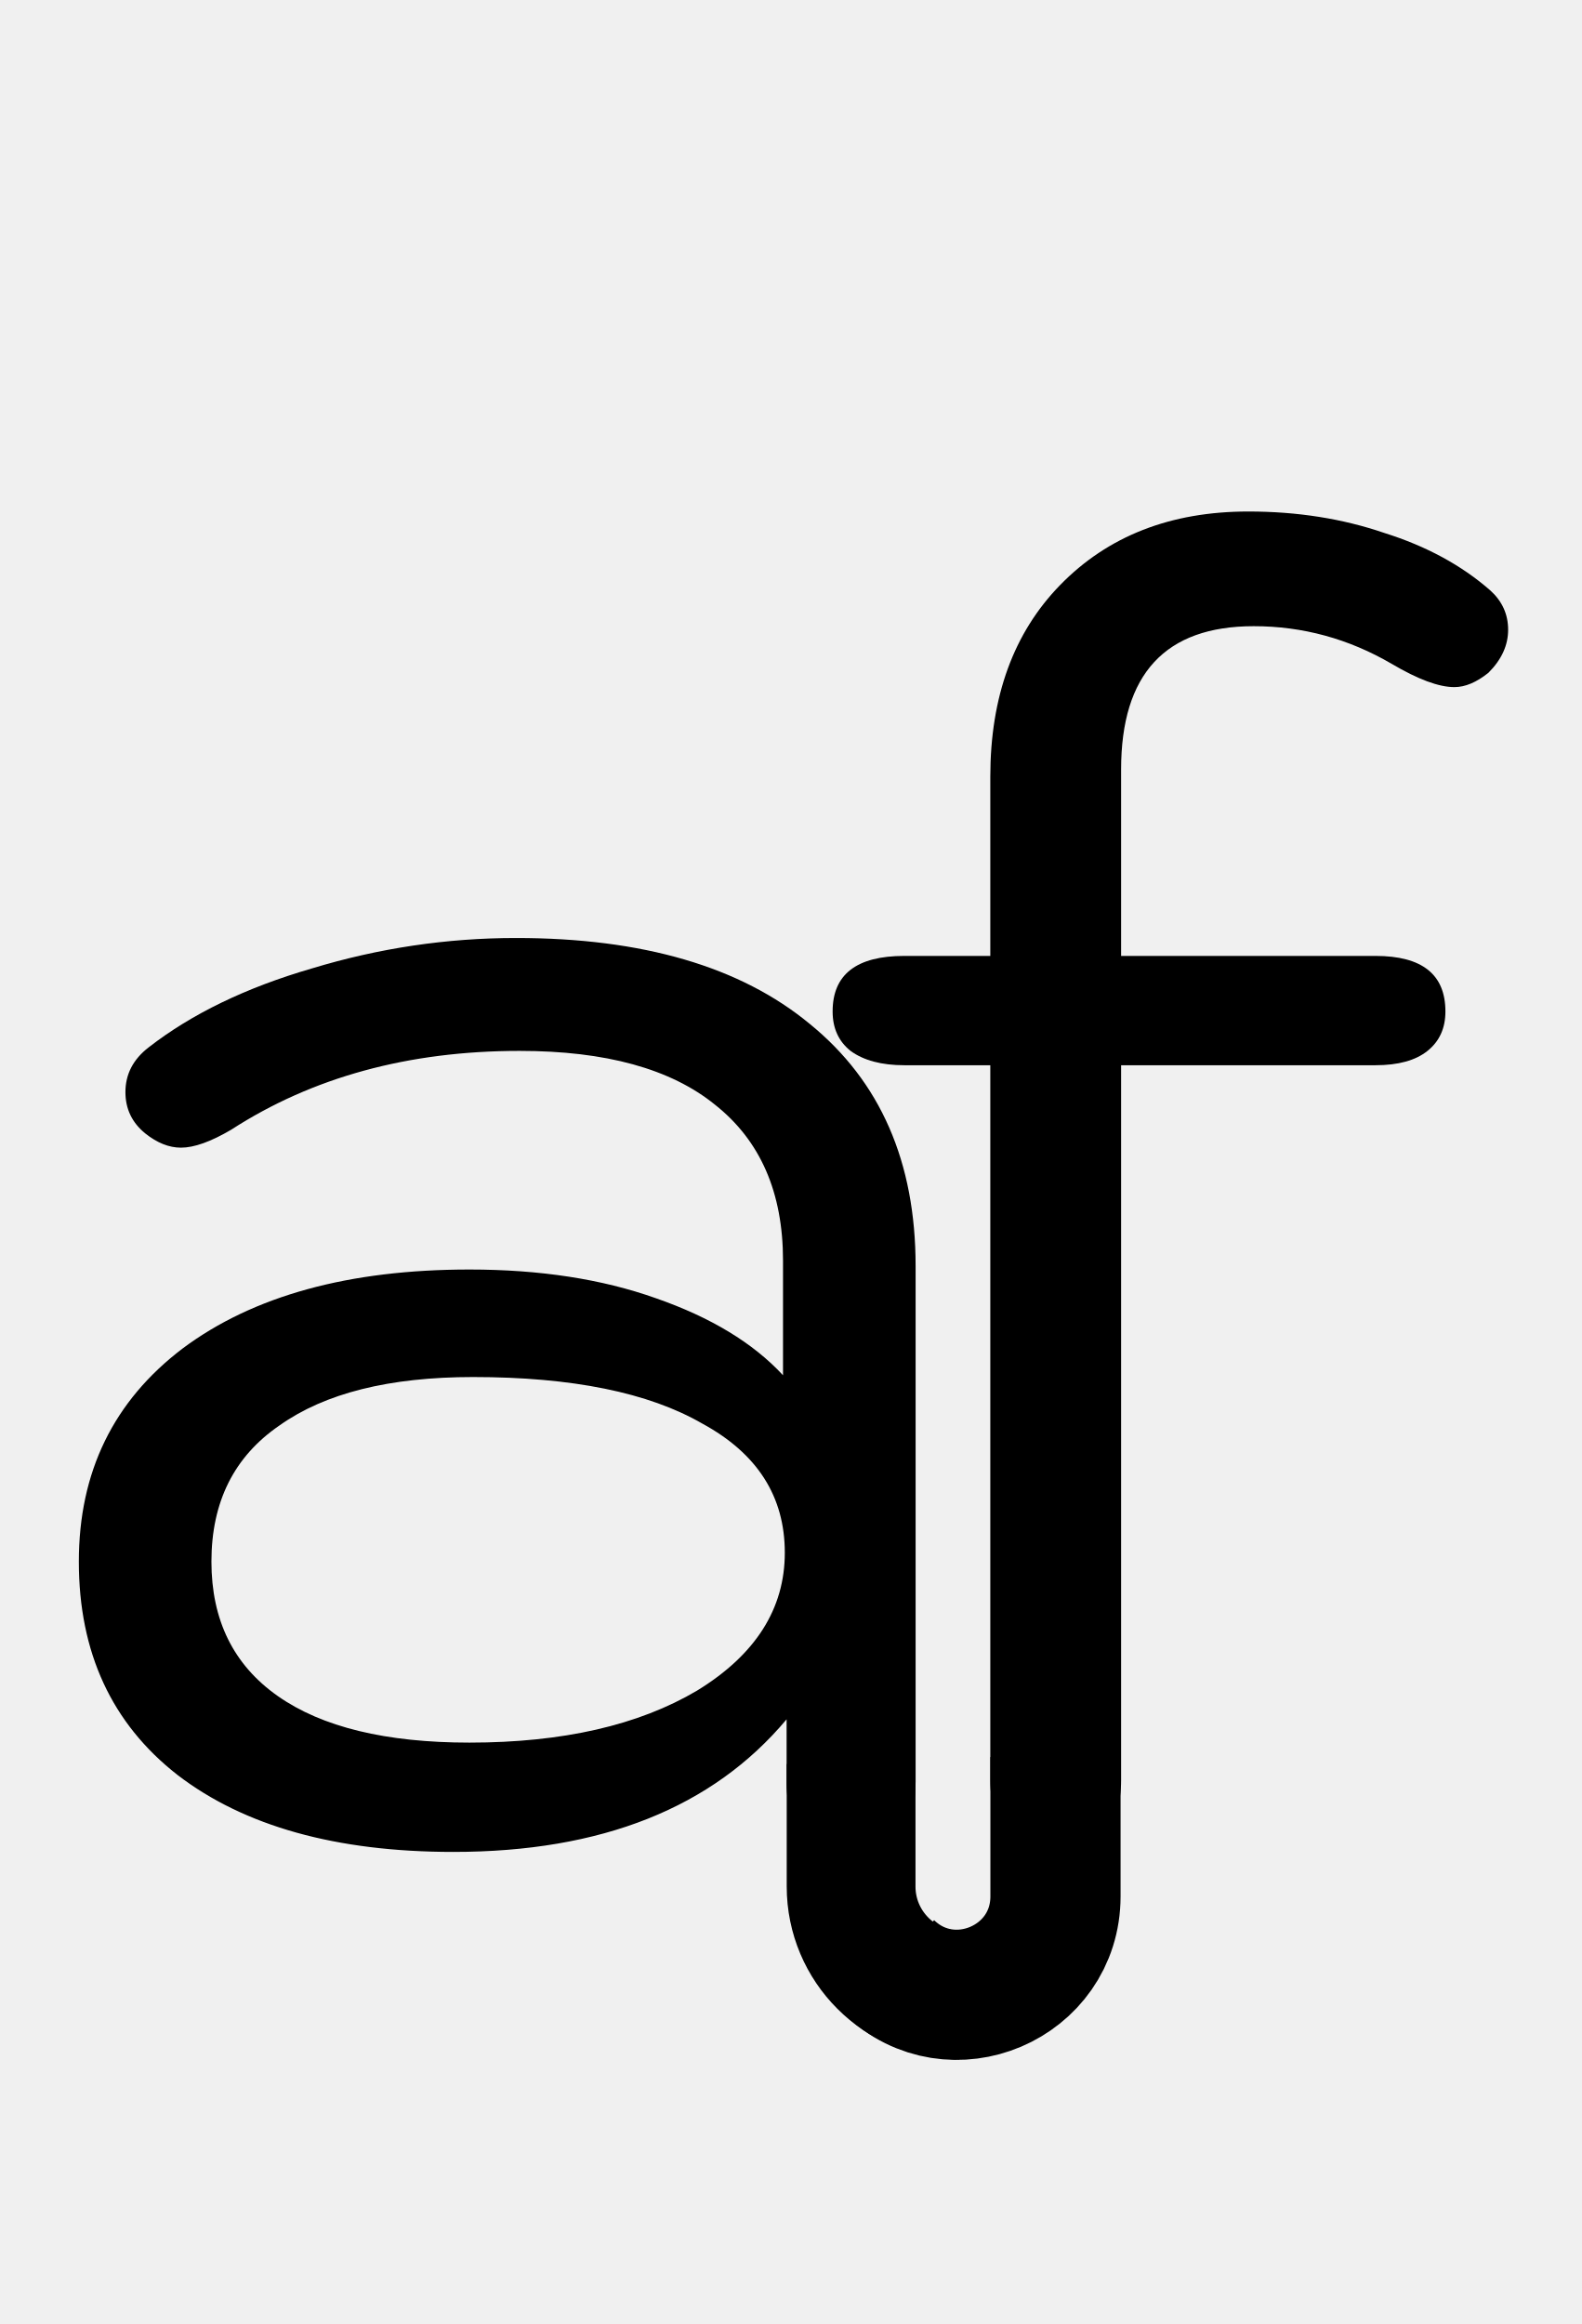
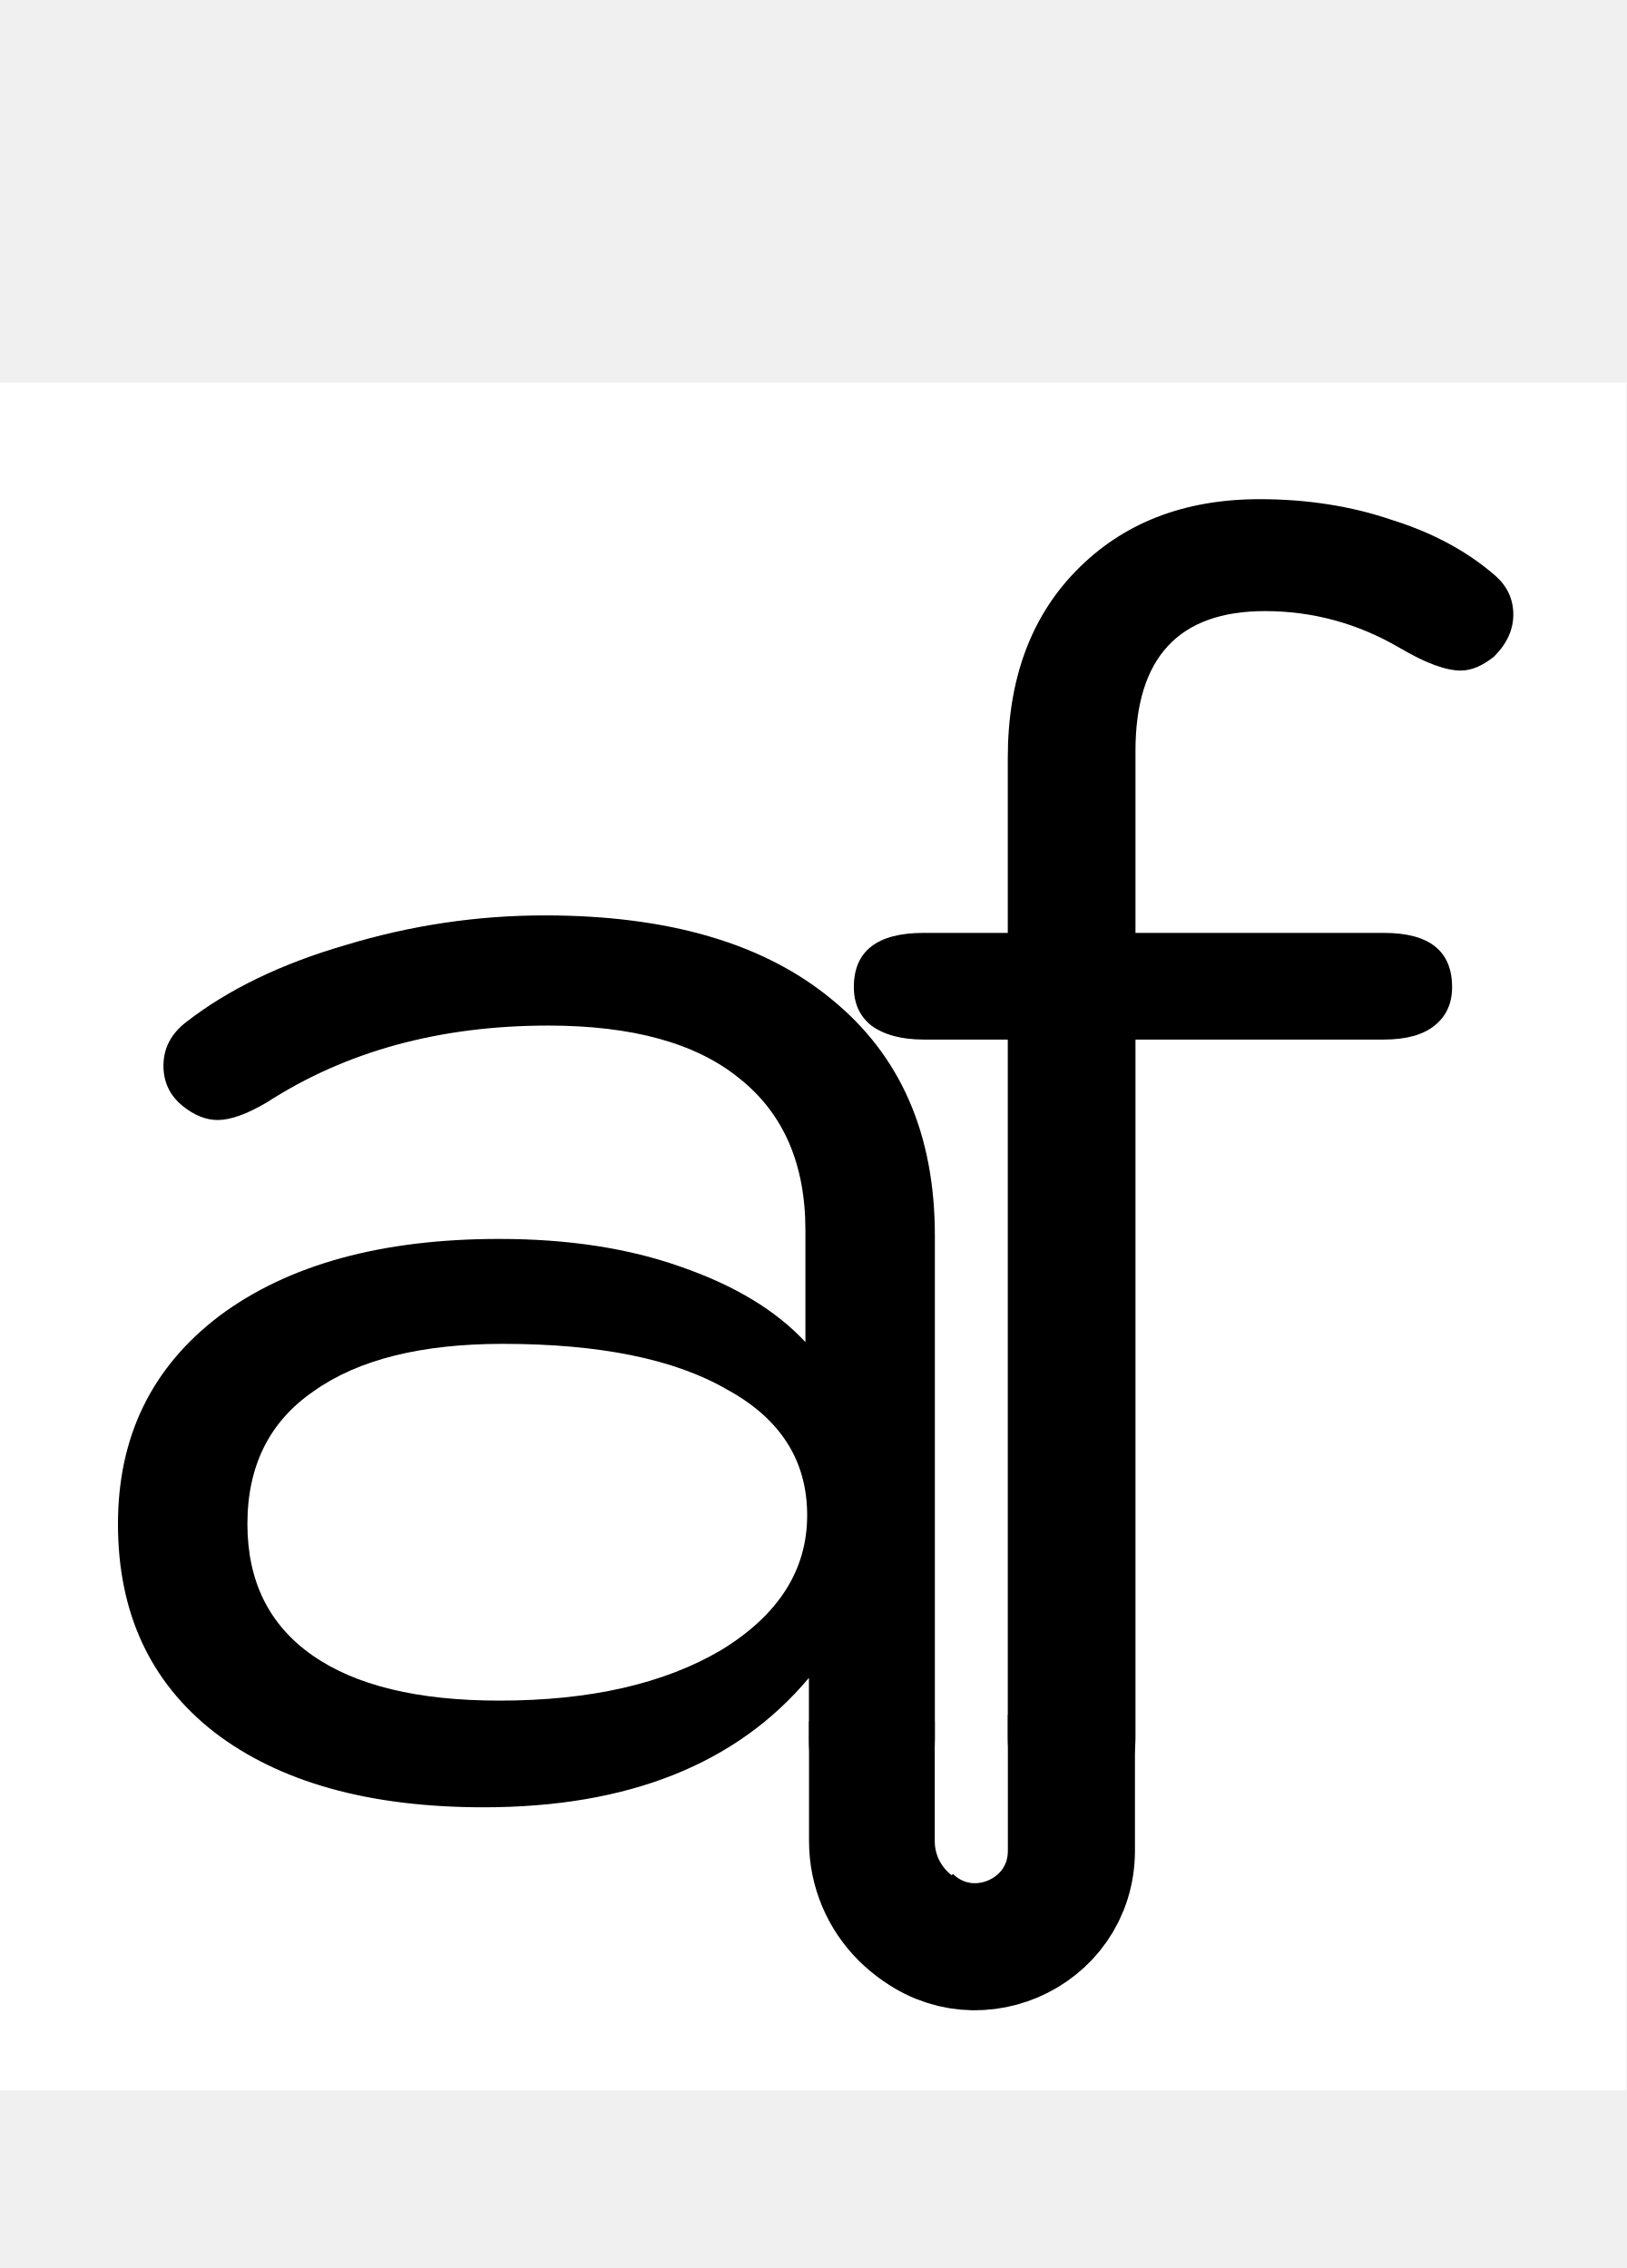
- <svg xmlns="http://www.w3.org/2000/svg" width="113" height="166" viewBox="0 0 113 166" fill="none">
-   <path d="M32.384 132.28C24.021 132.28 17.451 130.445 12.672 126.776C7.979 123.107 5.632 118.029 5.632 111.544C5.632 105.144 8.107 100.067 13.056 96.312C18.091 92.557 24.917 90.68 33.536 90.68C38.571 90.68 43.008 91.363 46.848 92.728C50.773 94.093 53.803 95.928 55.936 98.232V90.04C55.936 85.176 54.315 81.464 51.072 78.904C47.915 76.344 43.264 75.064 37.12 75.064C29.184 75.064 22.315 76.941 16.512 80.696C15.061 81.549 13.867 81.976 12.928 81.976C12.075 81.976 11.221 81.635 10.368 80.952C9.429 80.184 8.96 79.203 8.96 78.008C8.96 76.728 9.515 75.661 10.624 74.808C13.696 72.419 17.579 70.541 22.272 69.176C27.051 67.725 31.915 67 36.864 67C45.909 67 52.907 69.048 57.856 73.144C62.891 77.24 65.408 83 65.408 90.424V127.288C65.408 130.616 63.872 132.28 60.8 132.28C59.435 132.28 58.325 131.853 57.472 131C56.619 130.061 56.192 128.867 56.192 127.416V122.808C50.901 129.123 42.965 132.28 32.384 132.28ZM33.536 124.472C40.192 124.472 45.611 123.235 49.792 120.76C53.973 118.2 56.064 114.915 56.064 110.904C56.064 106.893 54.101 103.821 50.176 101.688C46.336 99.469 40.875 98.36 33.792 98.36C27.819 98.36 23.211 99.512 19.968 101.816C16.725 104.035 15.104 107.277 15.104 111.544C15.104 115.725 16.683 118.925 19.84 121.144C22.997 123.363 27.563 124.472 33.536 124.472Z" fill="black" />
-   <path d="M106.456 42.168C107.309 42.936 107.736 43.875 107.736 44.984C107.736 46.093 107.267 47.117 106.328 48.056C105.475 48.739 104.664 49.08 103.896 49.08C102.787 49.08 101.293 48.525 99.416 47.416C96.344 45.624 93.059 44.728 89.56 44.728C83.245 44.728 80.088 48.141 80.088 54.968V68.28H98.264C101.592 68.28 103.256 69.603 103.256 72.248C103.256 73.443 102.829 74.381 101.976 75.064C101.123 75.747 99.885 76.088 98.264 76.088H80.088V127.16C80.088 128.781 79.661 130.061 78.808 131C78.04 131.853 76.931 132.28 75.48 132.28C74.029 132.28 72.877 131.853 72.024 131C71.171 130.061 70.744 128.781 70.744 127.16V76.088H64.6C62.979 76.088 61.699 75.747 60.76 75.064C59.907 74.381 59.48 73.443 59.48 72.248C59.48 69.603 61.187 68.28 64.6 68.28H70.744V55.48C70.744 49.763 72.408 45.197 75.736 41.784C79.149 38.285 83.629 36.536 89.176 36.536C92.675 36.536 95.917 37.048 98.904 38.072C101.891 39.011 104.408 40.376 106.456 42.168Z" fill="black" />
-   <path d="M60.8 126V134.75C60.8 139.03 64.27 142.5 68.55 142.5V142.5" stroke="black" stroke-width="9.2" />
-   <path d="M63.5 140.5V140.5C67.956 144.807 75.4 141.649 75.4 135.451V125.5" stroke="black" stroke-width="9.3" />
+ <svg xmlns="http://www.w3.org/2000/svg" width="119" height="166" viewBox="0 0 119 166" fill="none">
+   <rect y="28" width="119" height="125" fill="white" />
+   <path d="M35.384 132.28C27.021 132.28 20.451 130.445 15.672 126.776C10.979 123.107 8.632 118.029 8.632 111.544C8.632 105.144 11.107 100.067 16.056 96.312C21.091 92.557 27.917 90.68 36.536 90.68C41.571 90.68 46.008 91.363 49.848 92.728C53.773 94.093 56.803 95.928 58.936 98.232V90.04C58.936 85.176 57.315 81.464 54.072 78.904C50.915 76.344 46.264 75.064 40.12 75.064C32.184 75.064 25.315 76.941 19.512 80.696C18.061 81.549 16.867 81.976 15.928 81.976C15.075 81.976 14.221 81.635 13.368 80.952C12.429 80.184 11.96 79.203 11.96 78.008C11.96 76.728 12.515 75.661 13.624 74.808C16.696 72.419 20.579 70.541 25.272 69.176C30.051 67.725 34.915 67 39.864 67C48.909 67 55.907 69.048 60.856 73.144C65.891 77.24 68.408 83 68.408 90.424V127.288C68.408 130.616 66.872 132.28 63.8 132.28C62.435 132.28 61.325 131.853 60.472 131C59.619 130.061 59.192 128.867 59.192 127.416V122.808C53.901 129.123 45.965 132.28 35.384 132.28ZM36.536 124.472C43.192 124.472 48.611 123.235 52.792 120.76C56.973 118.2 59.064 114.915 59.064 110.904C59.064 106.893 57.101 103.821 53.176 101.688C49.336 99.469 43.875 98.36 36.792 98.36C30.819 98.36 26.211 99.512 22.968 101.816C19.725 104.035 18.104 107.277 18.104 111.544C18.104 115.725 19.683 118.925 22.84 121.144C25.997 123.363 30.563 124.472 36.536 124.472Z" fill="black" />
+   <path d="M109.456 42.168C110.309 42.936 110.736 43.875 110.736 44.984C110.736 46.093 110.267 47.117 109.328 48.056C108.475 48.739 107.664 49.08 106.896 49.08C105.787 49.08 104.293 48.525 102.416 47.416C99.344 45.624 96.059 44.728 92.56 44.728C86.245 44.728 83.088 48.141 83.088 54.968V68.28H101.264C104.592 68.28 106.256 69.603 106.256 72.248C106.256 73.443 105.829 74.381 104.976 75.064C104.123 75.747 102.885 76.088 101.264 76.088H83.088V127.16C83.088 128.781 82.661 130.061 81.808 131C81.04 131.853 79.931 132.28 78.48 132.28C77.029 132.28 75.877 131.853 75.024 131C74.171 130.061 73.744 128.781 73.744 127.16V76.088H67.6C65.979 76.088 64.699 75.747 63.76 75.064C62.907 74.381 62.48 73.443 62.48 72.248C62.48 69.603 64.187 68.28 67.6 68.28H73.744V55.48C73.744 49.763 75.408 45.197 78.736 41.784C82.149 38.285 86.629 36.536 92.176 36.536C95.675 36.536 98.917 37.048 101.904 38.072C104.891 39.011 107.408 40.376 109.456 42.168Z" fill="black" />
+   <path d="M63.8 126V134.75C63.8 139.03 67.27 142.5 71.55 142.5V142.5" stroke="black" stroke-width="9.2" />
+   <path d="M66.5 140.5V140.5C70.956 144.807 78.4 141.649 78.4 135.451V125.5" stroke="black" stroke-width="9.3" />
</svg>
